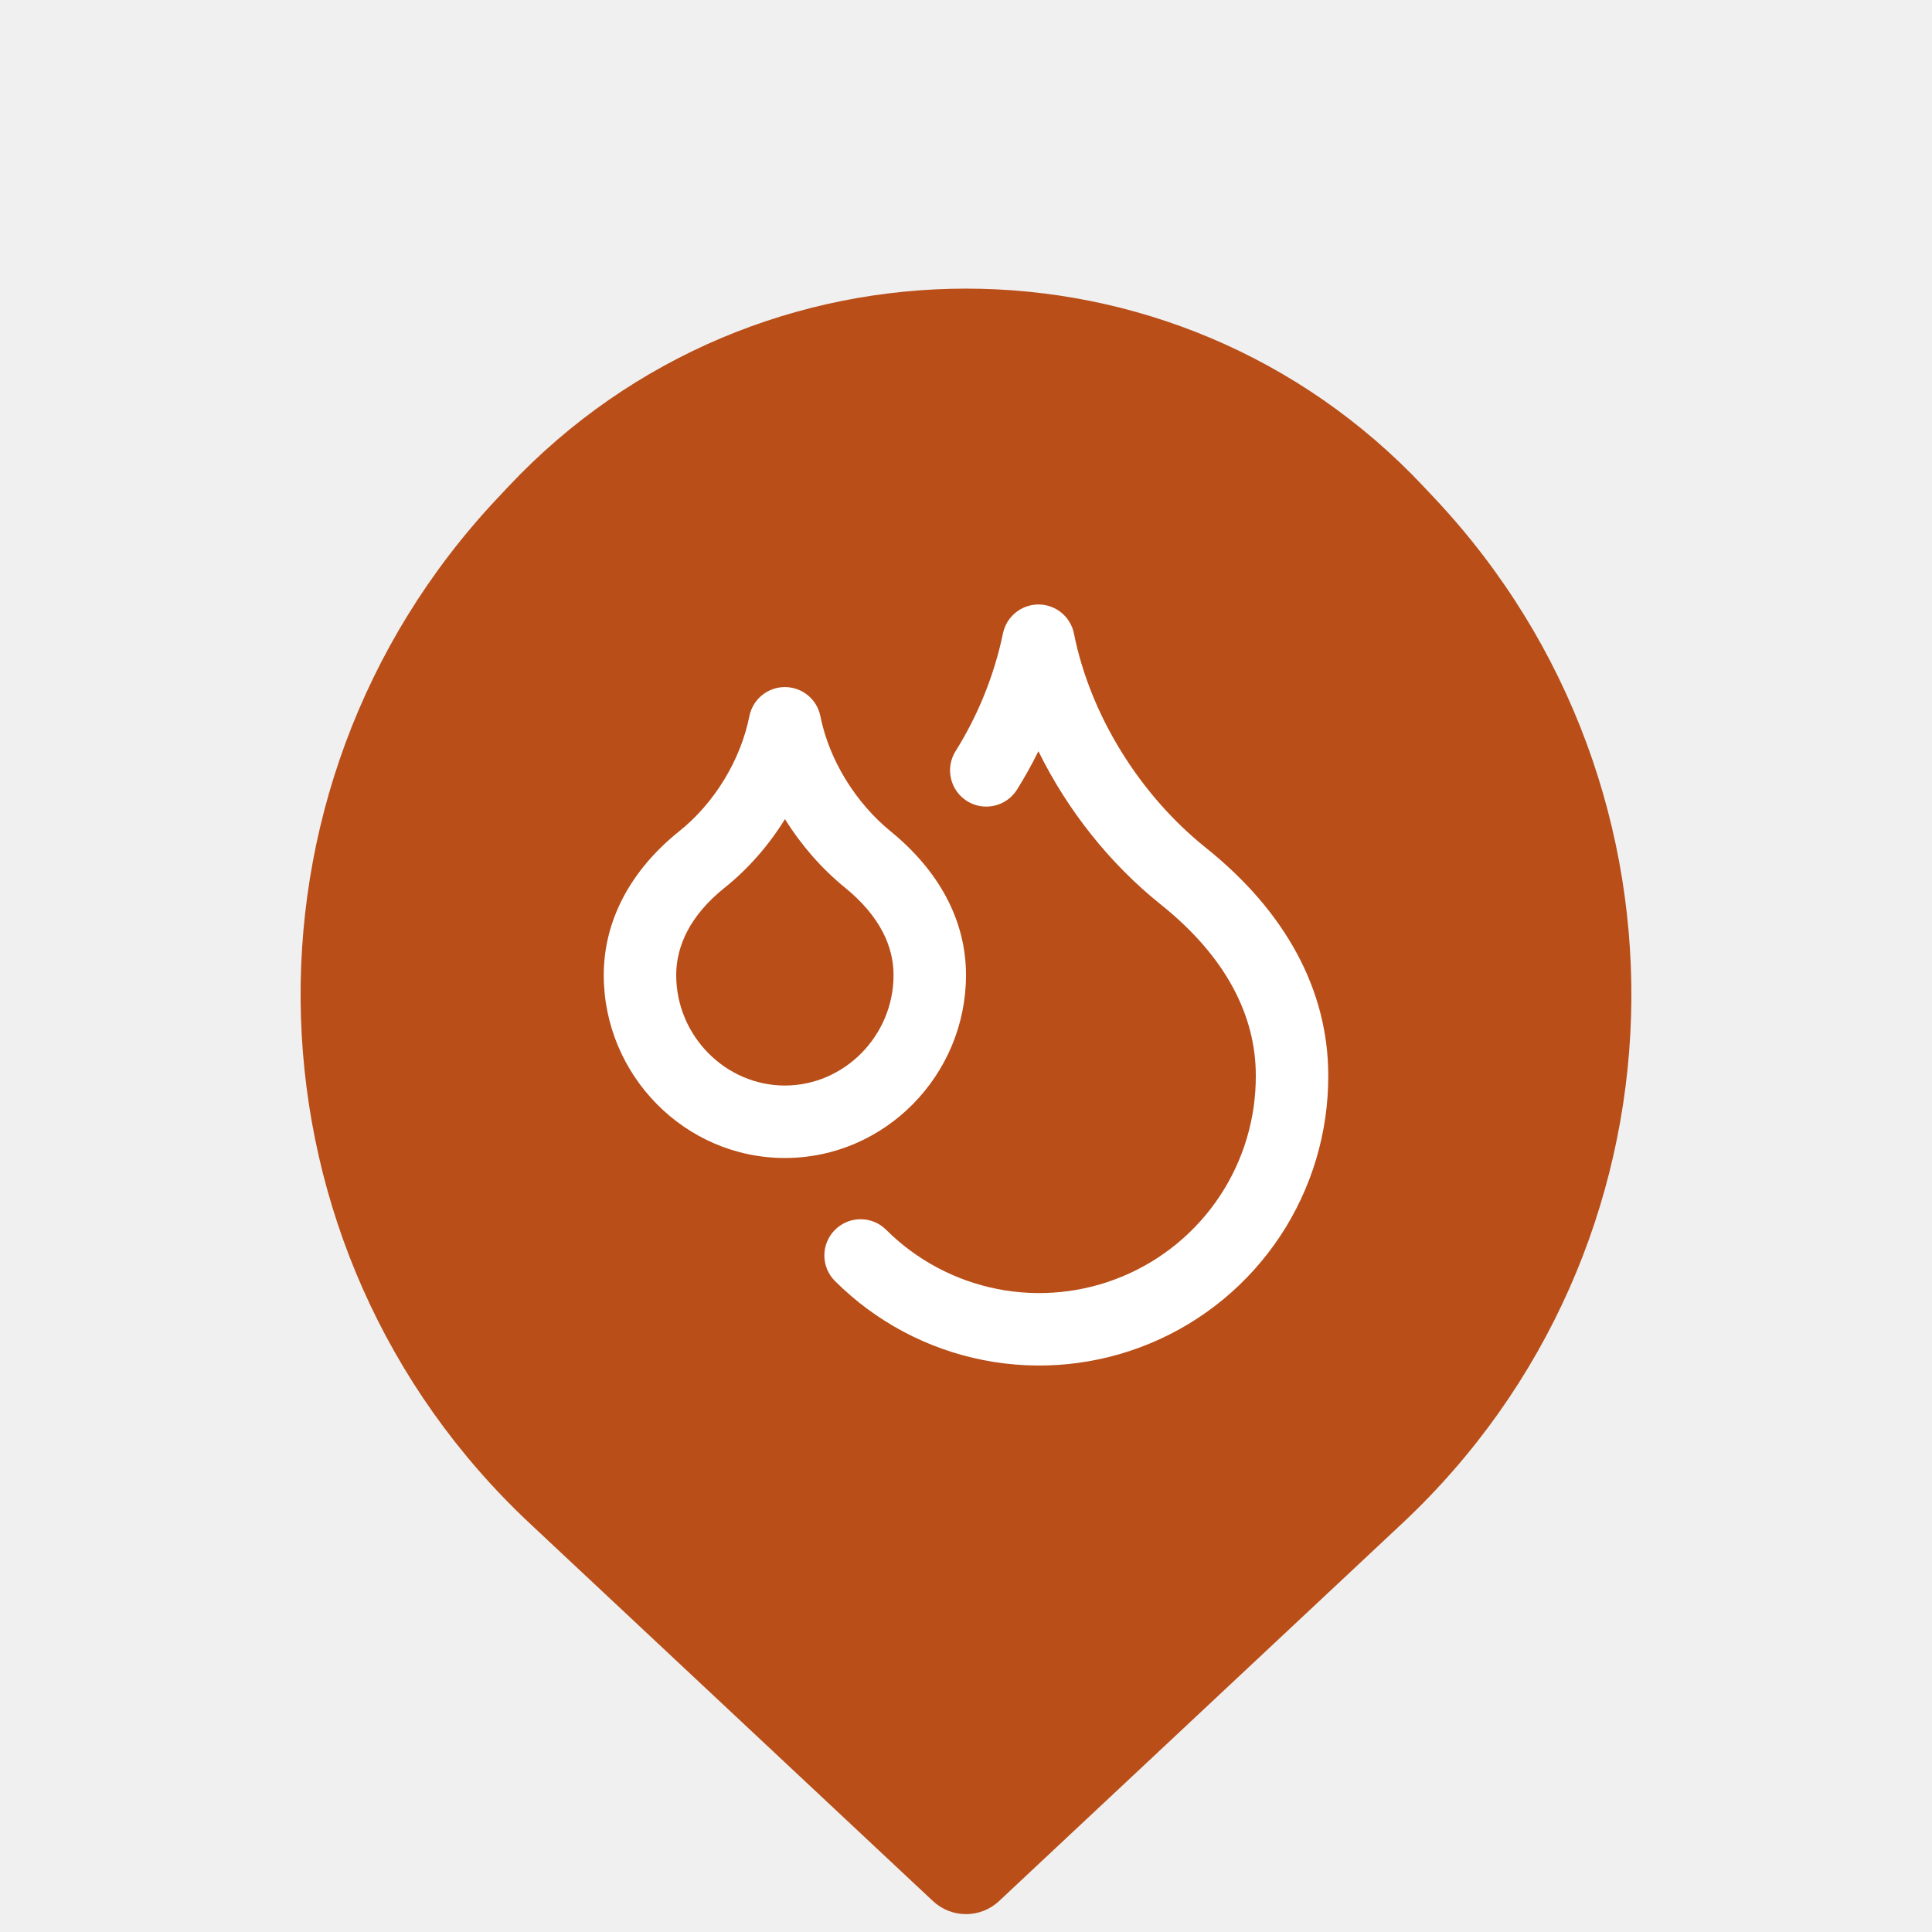
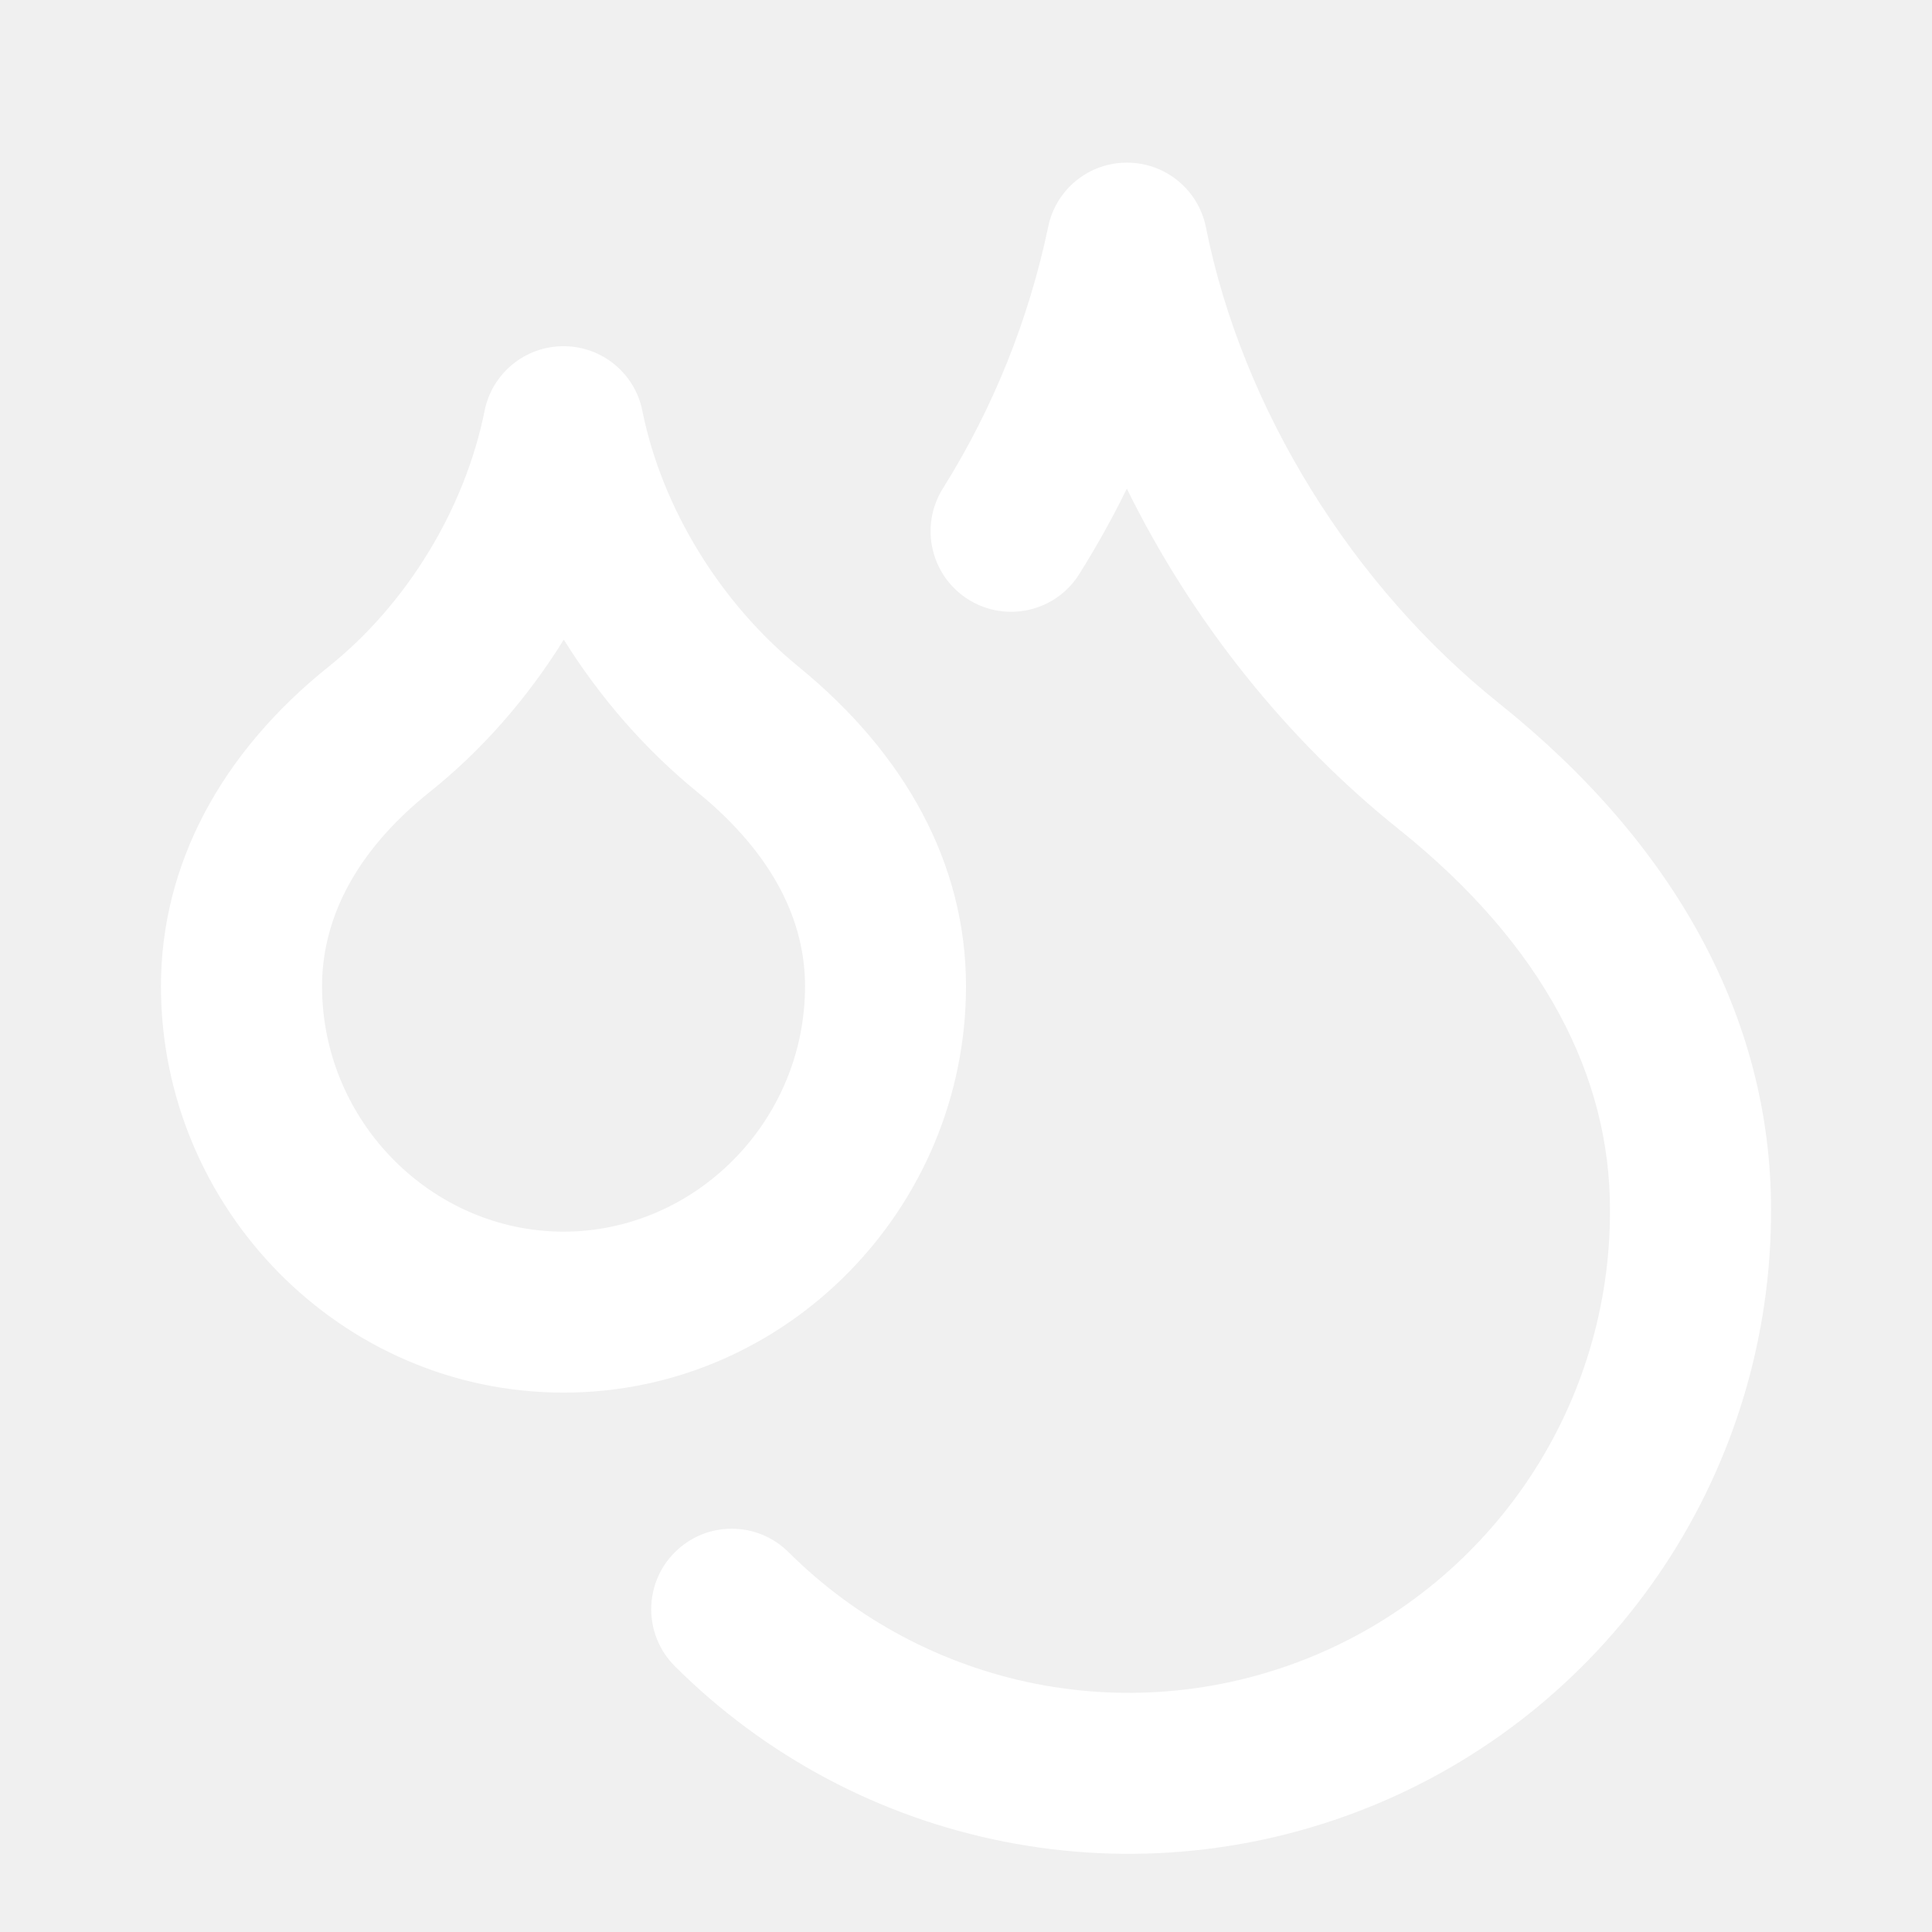
- <svg xmlns="http://www.w3.org/2000/svg" width="40" height="40" viewBox="0 0 40 40" fill="none">
-   <path d="M20.684 39.36C20.299 39.72 19.701 39.72 19.316 39.36L10.969 31.541C4.915 25.869 4.613 16.36 10.297 10.317L10.53 10.069C15.664 4.611 24.336 4.611 29.47 10.069L29.703 10.317C35.386 16.36 35.085 25.869 29.031 31.541L20.684 39.36Z" fill="#B94E18" />
-   <path fill-rule="evenodd" clip-rule="evenodd" d="M16.25 14.225C16.608 14.225 16.915 14.477 16.985 14.828C17.167 15.737 17.715 16.621 18.442 17.214C19.43 18.021 20 19.044 20 20.188C20 22.257 18.324 23.975 16.25 23.975C14.176 23.975 12.5 22.257 12.5 20.188C12.5 19.058 13.057 18.015 14.064 17.209C14.789 16.629 15.332 15.742 15.515 14.828C15.585 14.477 15.893 14.225 16.25 14.225ZM16.252 16.959C15.916 17.502 15.491 17.989 15.001 18.381C14.283 18.955 14 19.592 14 20.188C14 21.448 15.024 22.475 16.25 22.475C17.476 22.475 18.5 21.448 18.5 20.188C18.5 19.59 18.215 18.964 17.493 18.376C17.012 17.984 16.589 17.5 16.252 16.959Z" fill="white" />
-   <path fill-rule="evenodd" clip-rule="evenodd" d="M21.503 12.515C21.859 12.517 22.166 12.768 22.235 13.118C22.574 14.813 23.601 16.46 24.968 17.554C26.603 18.862 27.5 20.486 27.5 22.264C27.505 23.448 27.157 24.608 26.503 25.595C25.847 26.583 24.914 27.354 23.82 27.81C22.726 28.267 21.521 28.388 20.358 28.159C19.195 27.93 18.127 27.361 17.288 26.523C16.994 26.231 16.994 25.756 17.287 25.463C17.579 25.17 18.054 25.169 18.347 25.462C18.976 26.089 19.777 26.515 20.648 26.687C21.52 26.859 22.423 26.768 23.242 26.426C24.062 26.084 24.762 25.506 25.253 24.766C25.744 24.026 26.004 23.156 26 22.268L26 22.265C26 21.043 25.397 19.818 24.032 18.726C22.983 17.887 22.103 16.781 21.499 15.553C21.365 15.825 21.217 16.09 21.056 16.348C20.836 16.699 20.373 16.805 20.022 16.586C19.671 16.366 19.564 15.903 19.784 15.552C20.253 14.803 20.585 13.977 20.766 13.112C20.839 12.763 21.147 12.514 21.503 12.515Z" fill="white" />
+ <svg xmlns="http://www.w3.org/2000/svg" width="16" height="16" viewBox="0 0 16 16" fill="none">
+   <path fill-rule="evenodd" clip-rule="evenodd" d="M4.667 2.867C4.984 2.867 5.258 3.091 5.32 3.403C5.482 4.21 5.969 4.996 6.615 5.523C7.494 6.241 8 7.151 8 8.167C8 10.006 6.51 11.533 4.667 11.533C2.823 11.533 1.333 10.006 1.333 8.167C1.333 7.163 1.828 6.236 2.724 5.519C3.368 5.004 3.85 4.215 4.013 3.403C4.075 3.091 4.349 2.867 4.667 2.867ZM4.669 5.297C4.37 5.78 3.992 6.213 3.556 6.561C2.919 7.071 2.667 7.637 2.667 8.167C2.667 9.287 3.577 10.2 4.667 10.2C5.757 10.2 6.667 9.287 6.667 8.167C6.667 7.636 6.413 7.079 5.772 6.557C5.344 6.208 4.968 5.777 4.669 5.297Z" fill="white" />
+   <path fill-rule="evenodd" clip-rule="evenodd" d="M9.336 1.347C9.653 1.348 9.925 1.572 9.987 1.883C10.288 3.389 11.2 4.853 12.416 5.826C13.869 6.988 14.666 8.432 14.667 10.012C14.671 11.065 14.362 12.096 13.78 12.973C13.198 13.851 12.368 14.537 11.396 14.942C10.423 15.348 9.352 15.456 8.319 15.252C7.285 15.049 6.335 14.543 5.589 13.799C5.328 13.539 5.328 13.116 5.588 12.856C5.848 12.595 6.27 12.595 6.531 12.855C7.09 13.412 7.802 13.791 8.576 13.944C9.351 14.097 10.153 14.016 10.882 13.712C11.611 13.408 12.232 12.894 12.669 12.236C13.105 11.578 13.337 10.806 13.333 10.016L13.333 10.013C13.333 8.927 12.797 7.838 11.584 6.867C10.652 6.122 9.869 5.139 9.332 4.047C9.213 4.289 9.082 4.525 8.938 4.754C8.743 5.066 8.332 5.16 8.02 4.965C7.708 4.77 7.613 4.358 7.808 4.046C8.225 3.381 8.52 2.646 8.681 1.877C8.745 1.567 9.019 1.345 9.336 1.347Z" fill="white" />
</svg>
